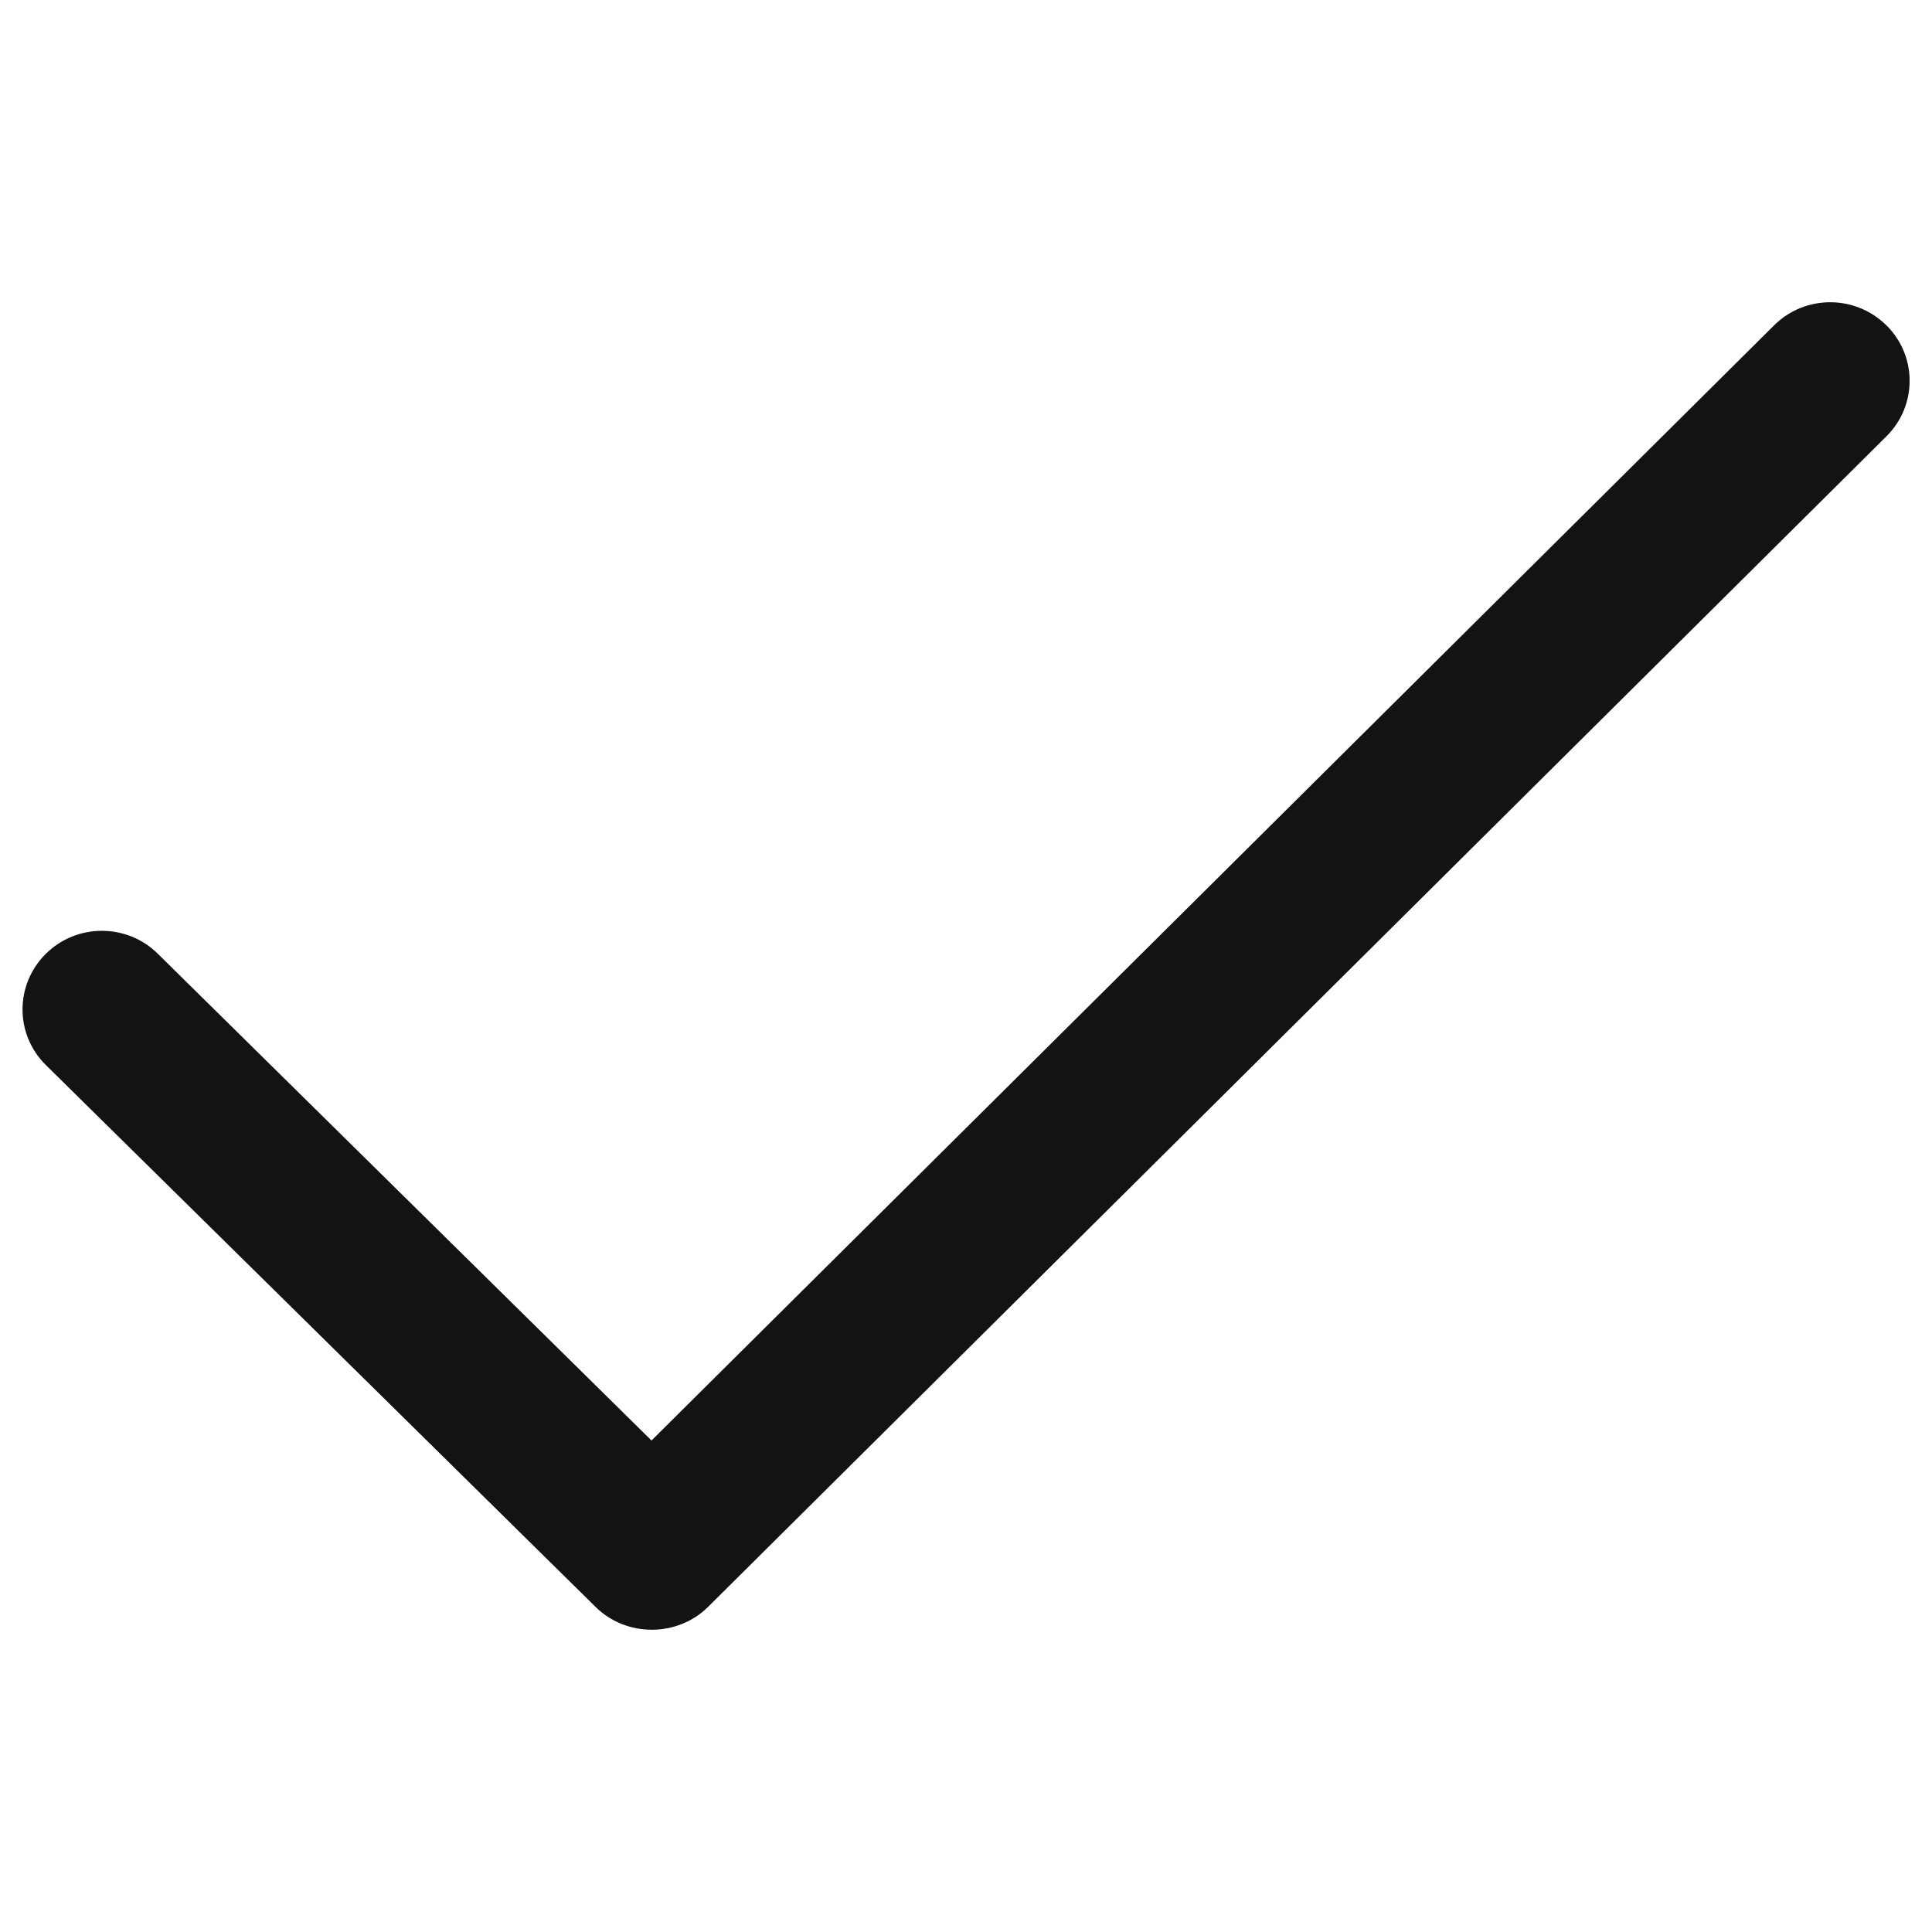
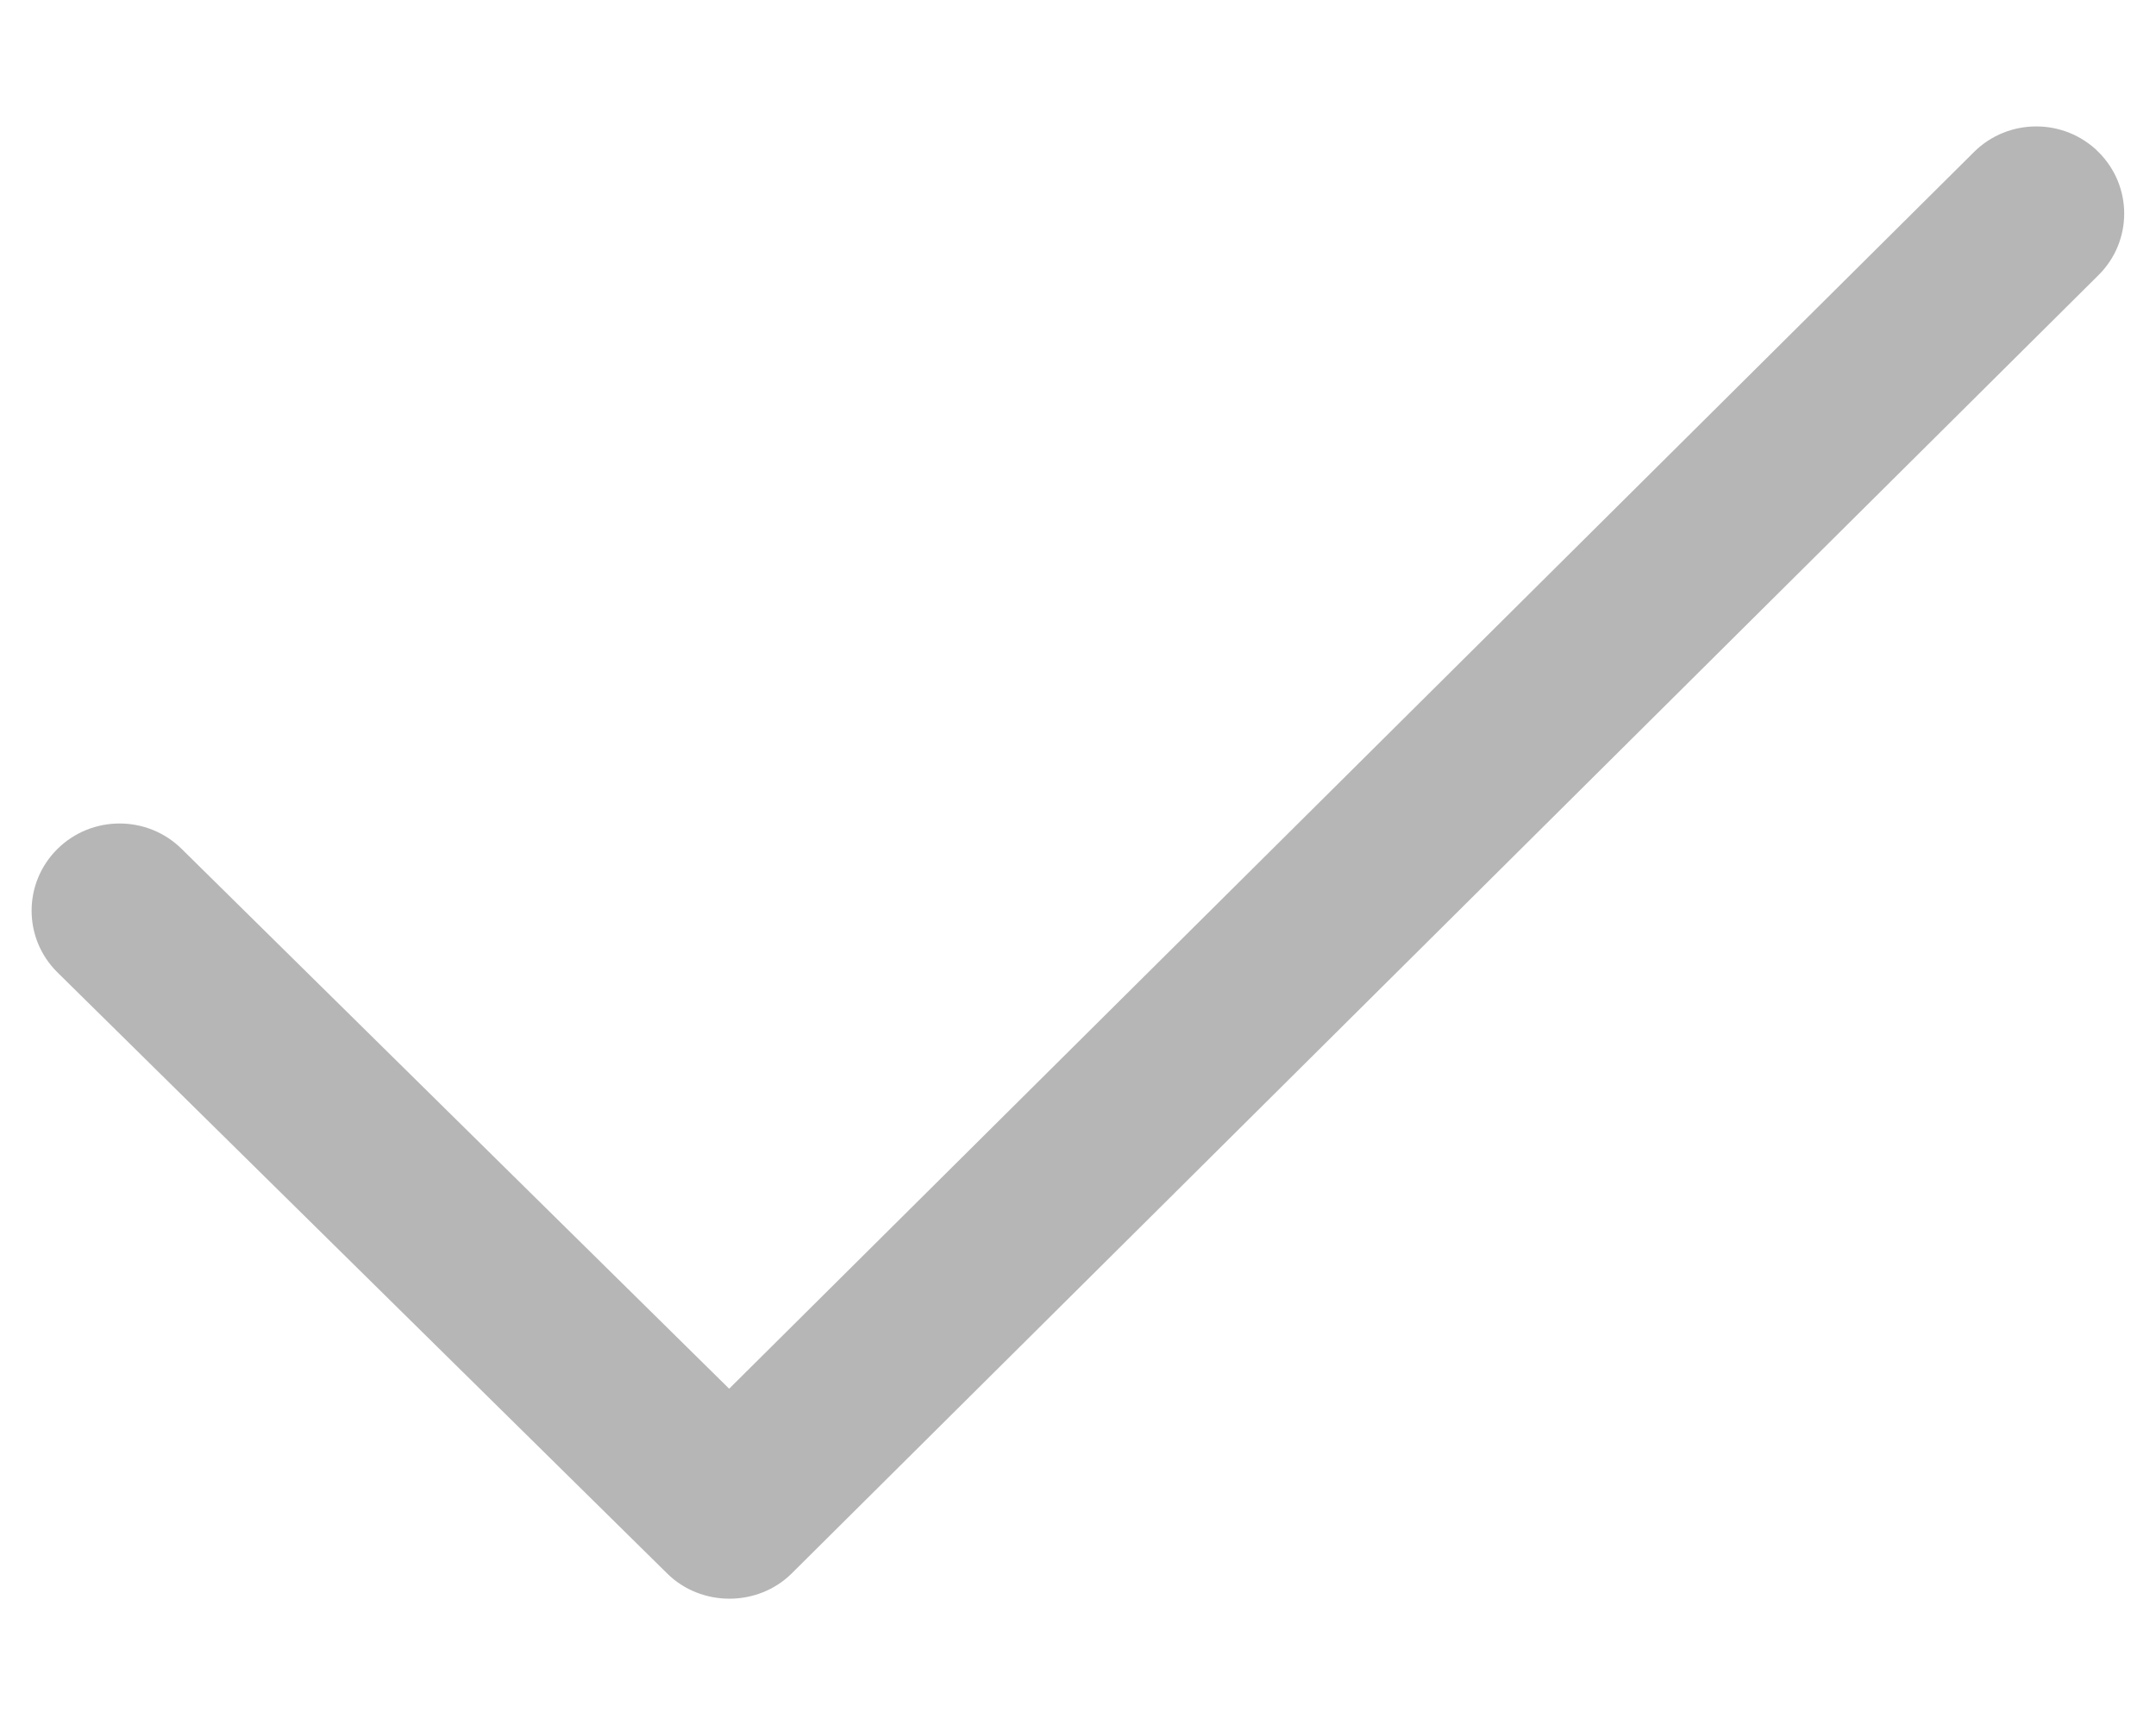
- <svg xmlns="http://www.w3.org/2000/svg" width="32" height="32">
+ <svg xmlns="http://www.w3.org/2000/svg" width="25" height="20">
  <g>
-     <rect fill="none" id="canvas_background" height="402" width="582" y="-1" x="-1" />
+     <rect x="-1" y="-1" width="27" height="22" id="canvas_background" fill="none" />
  </g>
  <g>
-     <path stroke="null" id="Check" fill-rule="evenodd" fill="#121313" d="m31.243,5.388c-0.513,-0.509 -1.346,-0.509 -1.858,0l-18.594,18.471l-8.175,-8.06c-0.513,-0.509 -1.346,-0.509 -1.858,0c-0.513,0.509 -0.513,1.333 0,1.84l9.108,8.978c0.508,0.502 1.352,0.502 1.86,0l19.518,-19.389c0.514,-0.508 0.514,-1.333 0,-1.84c-0.513,-0.509 0.514,0.508 0,0z" clip-rule="evenodd" />
+     <path stroke="null" clip-rule="evenodd" d="m24.333,1.762c-0.398,-0.395 -1.045,-0.395 -1.443,0l-14.435,14.339l-6.347,-6.257c-0.398,-0.395 -1.045,-0.395 -1.443,0c-0.398,0.395 -0.398,1.035 0,1.429l7.071,6.97c0.394,0.39 1.05,0.39 1.444,0l15.152,-15.052c0.399,-0.394 0.399,-1.035 0,-1.429c-0.398,-0.395 0.399,0.394 0,0z" fill="#b6b6b6" fill-rule="evenodd" id="Check" />
  </g>
</svg>
